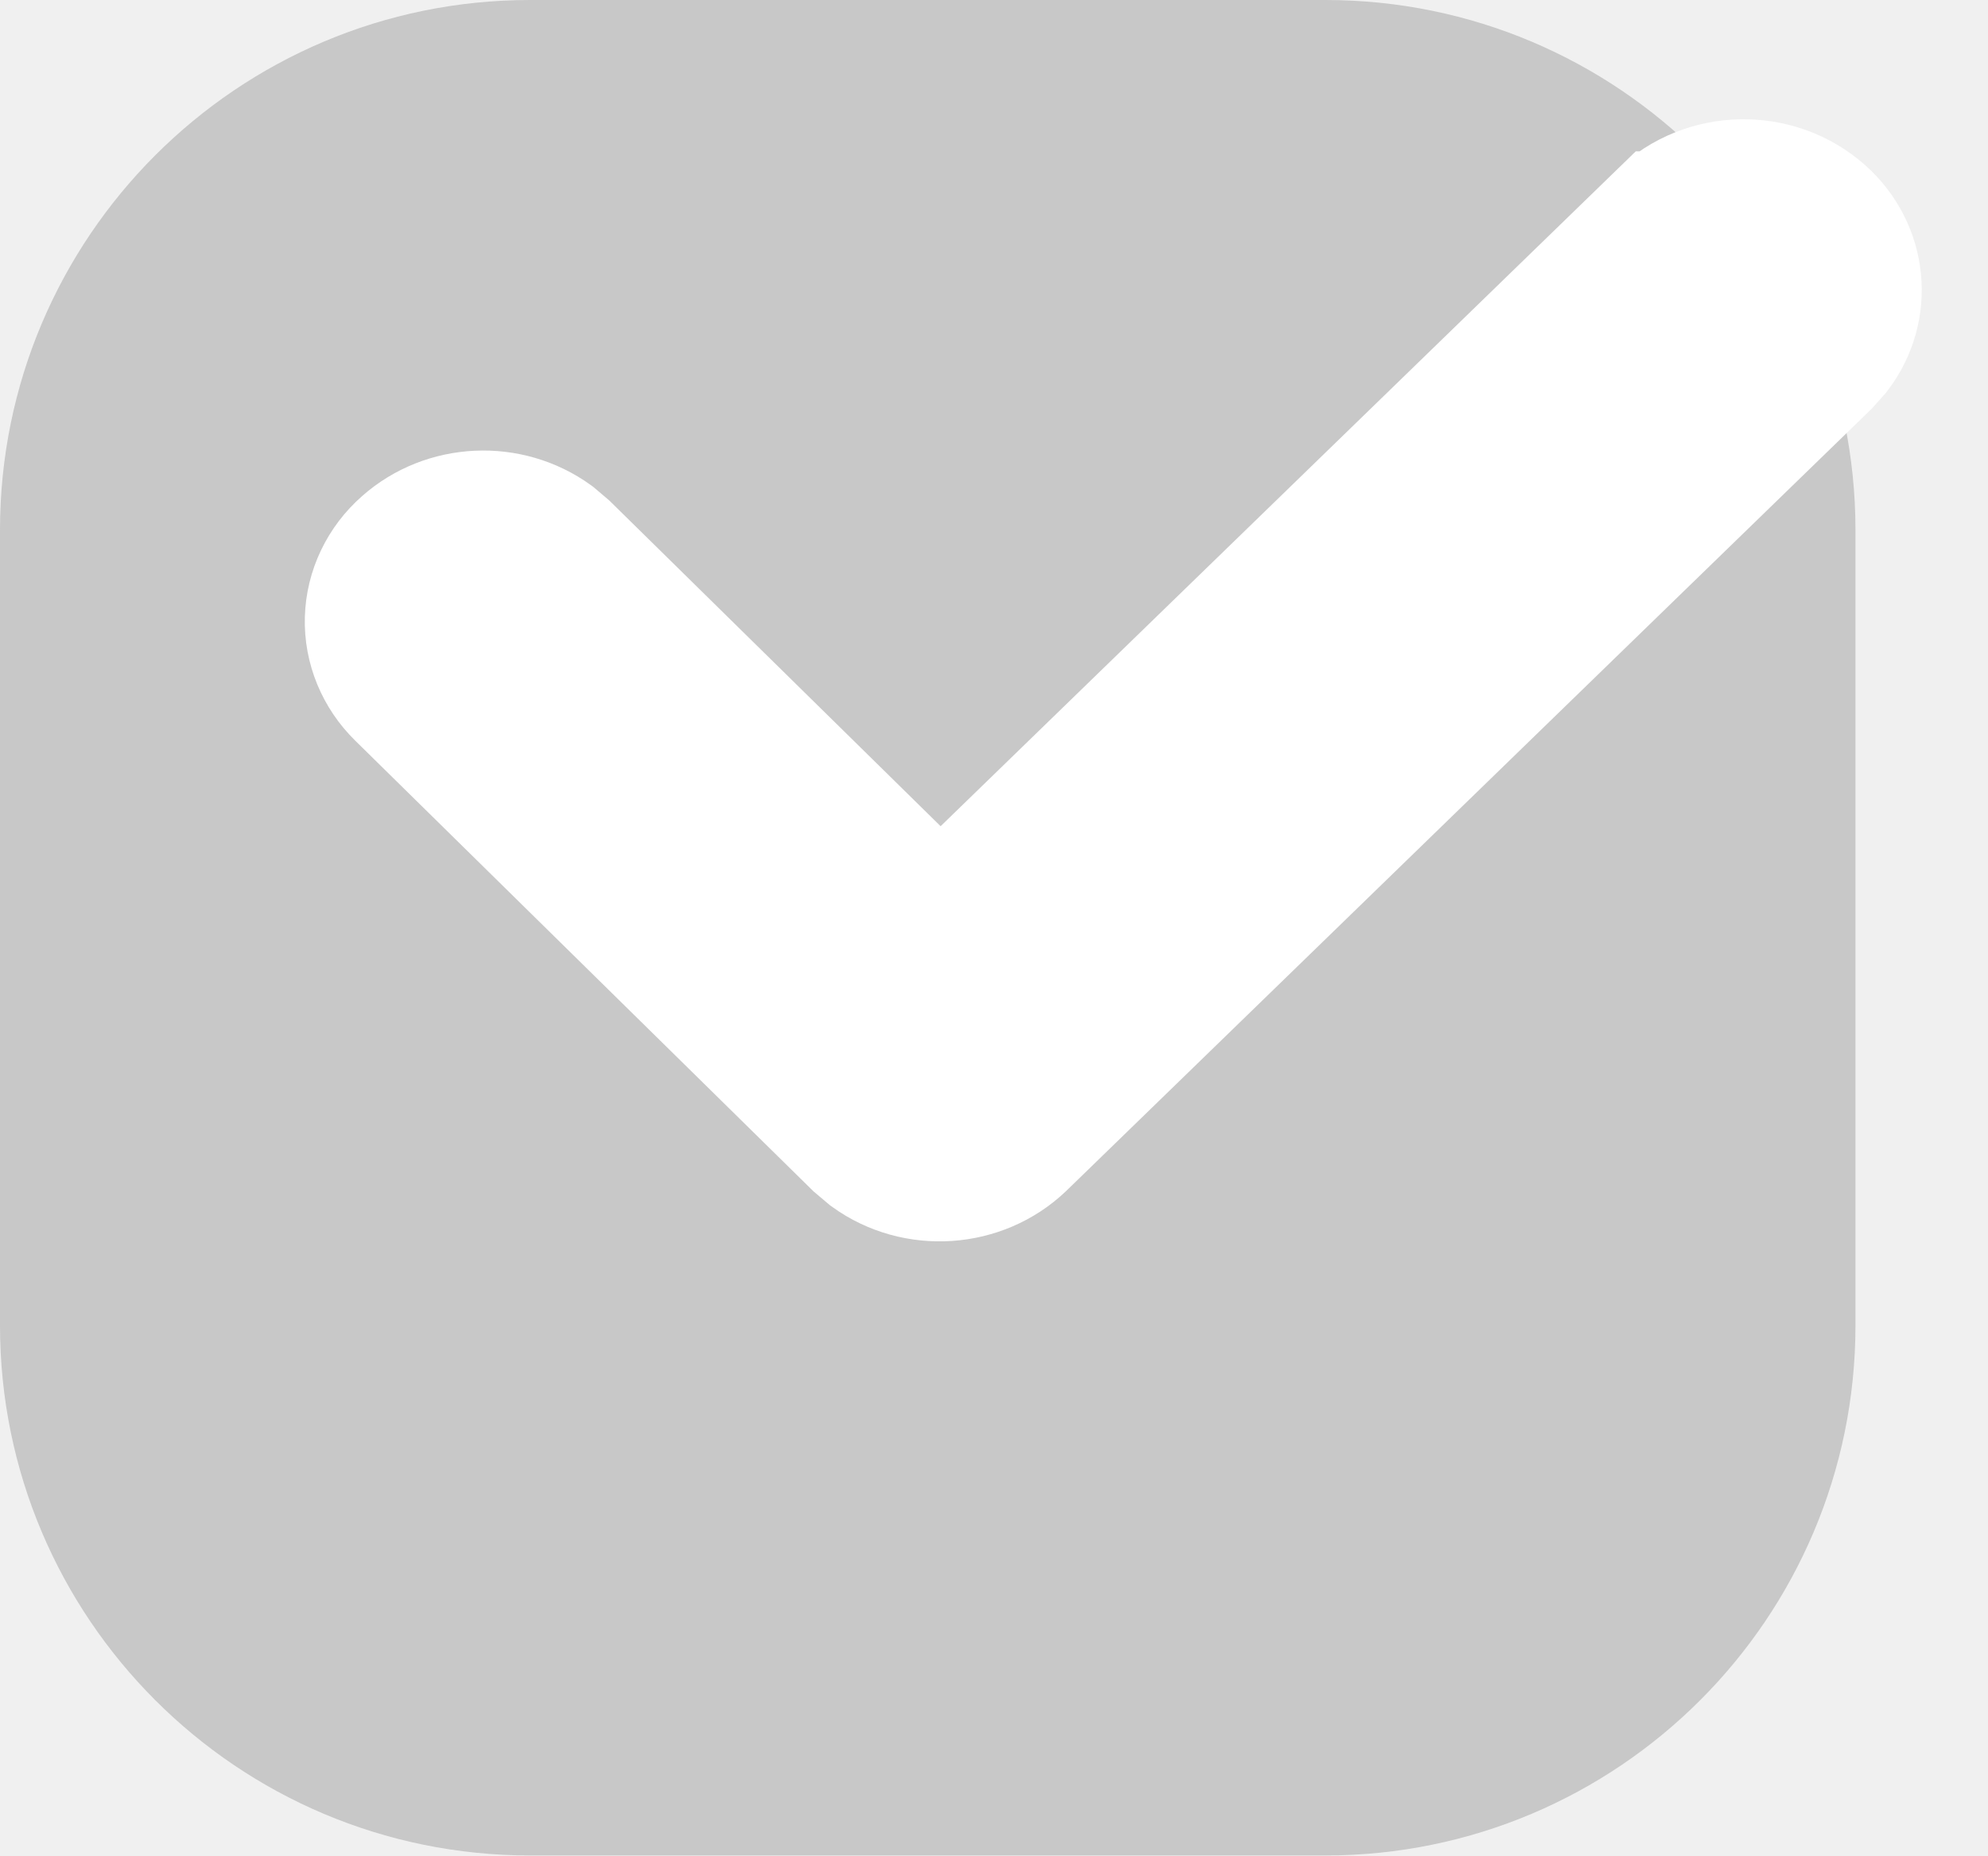
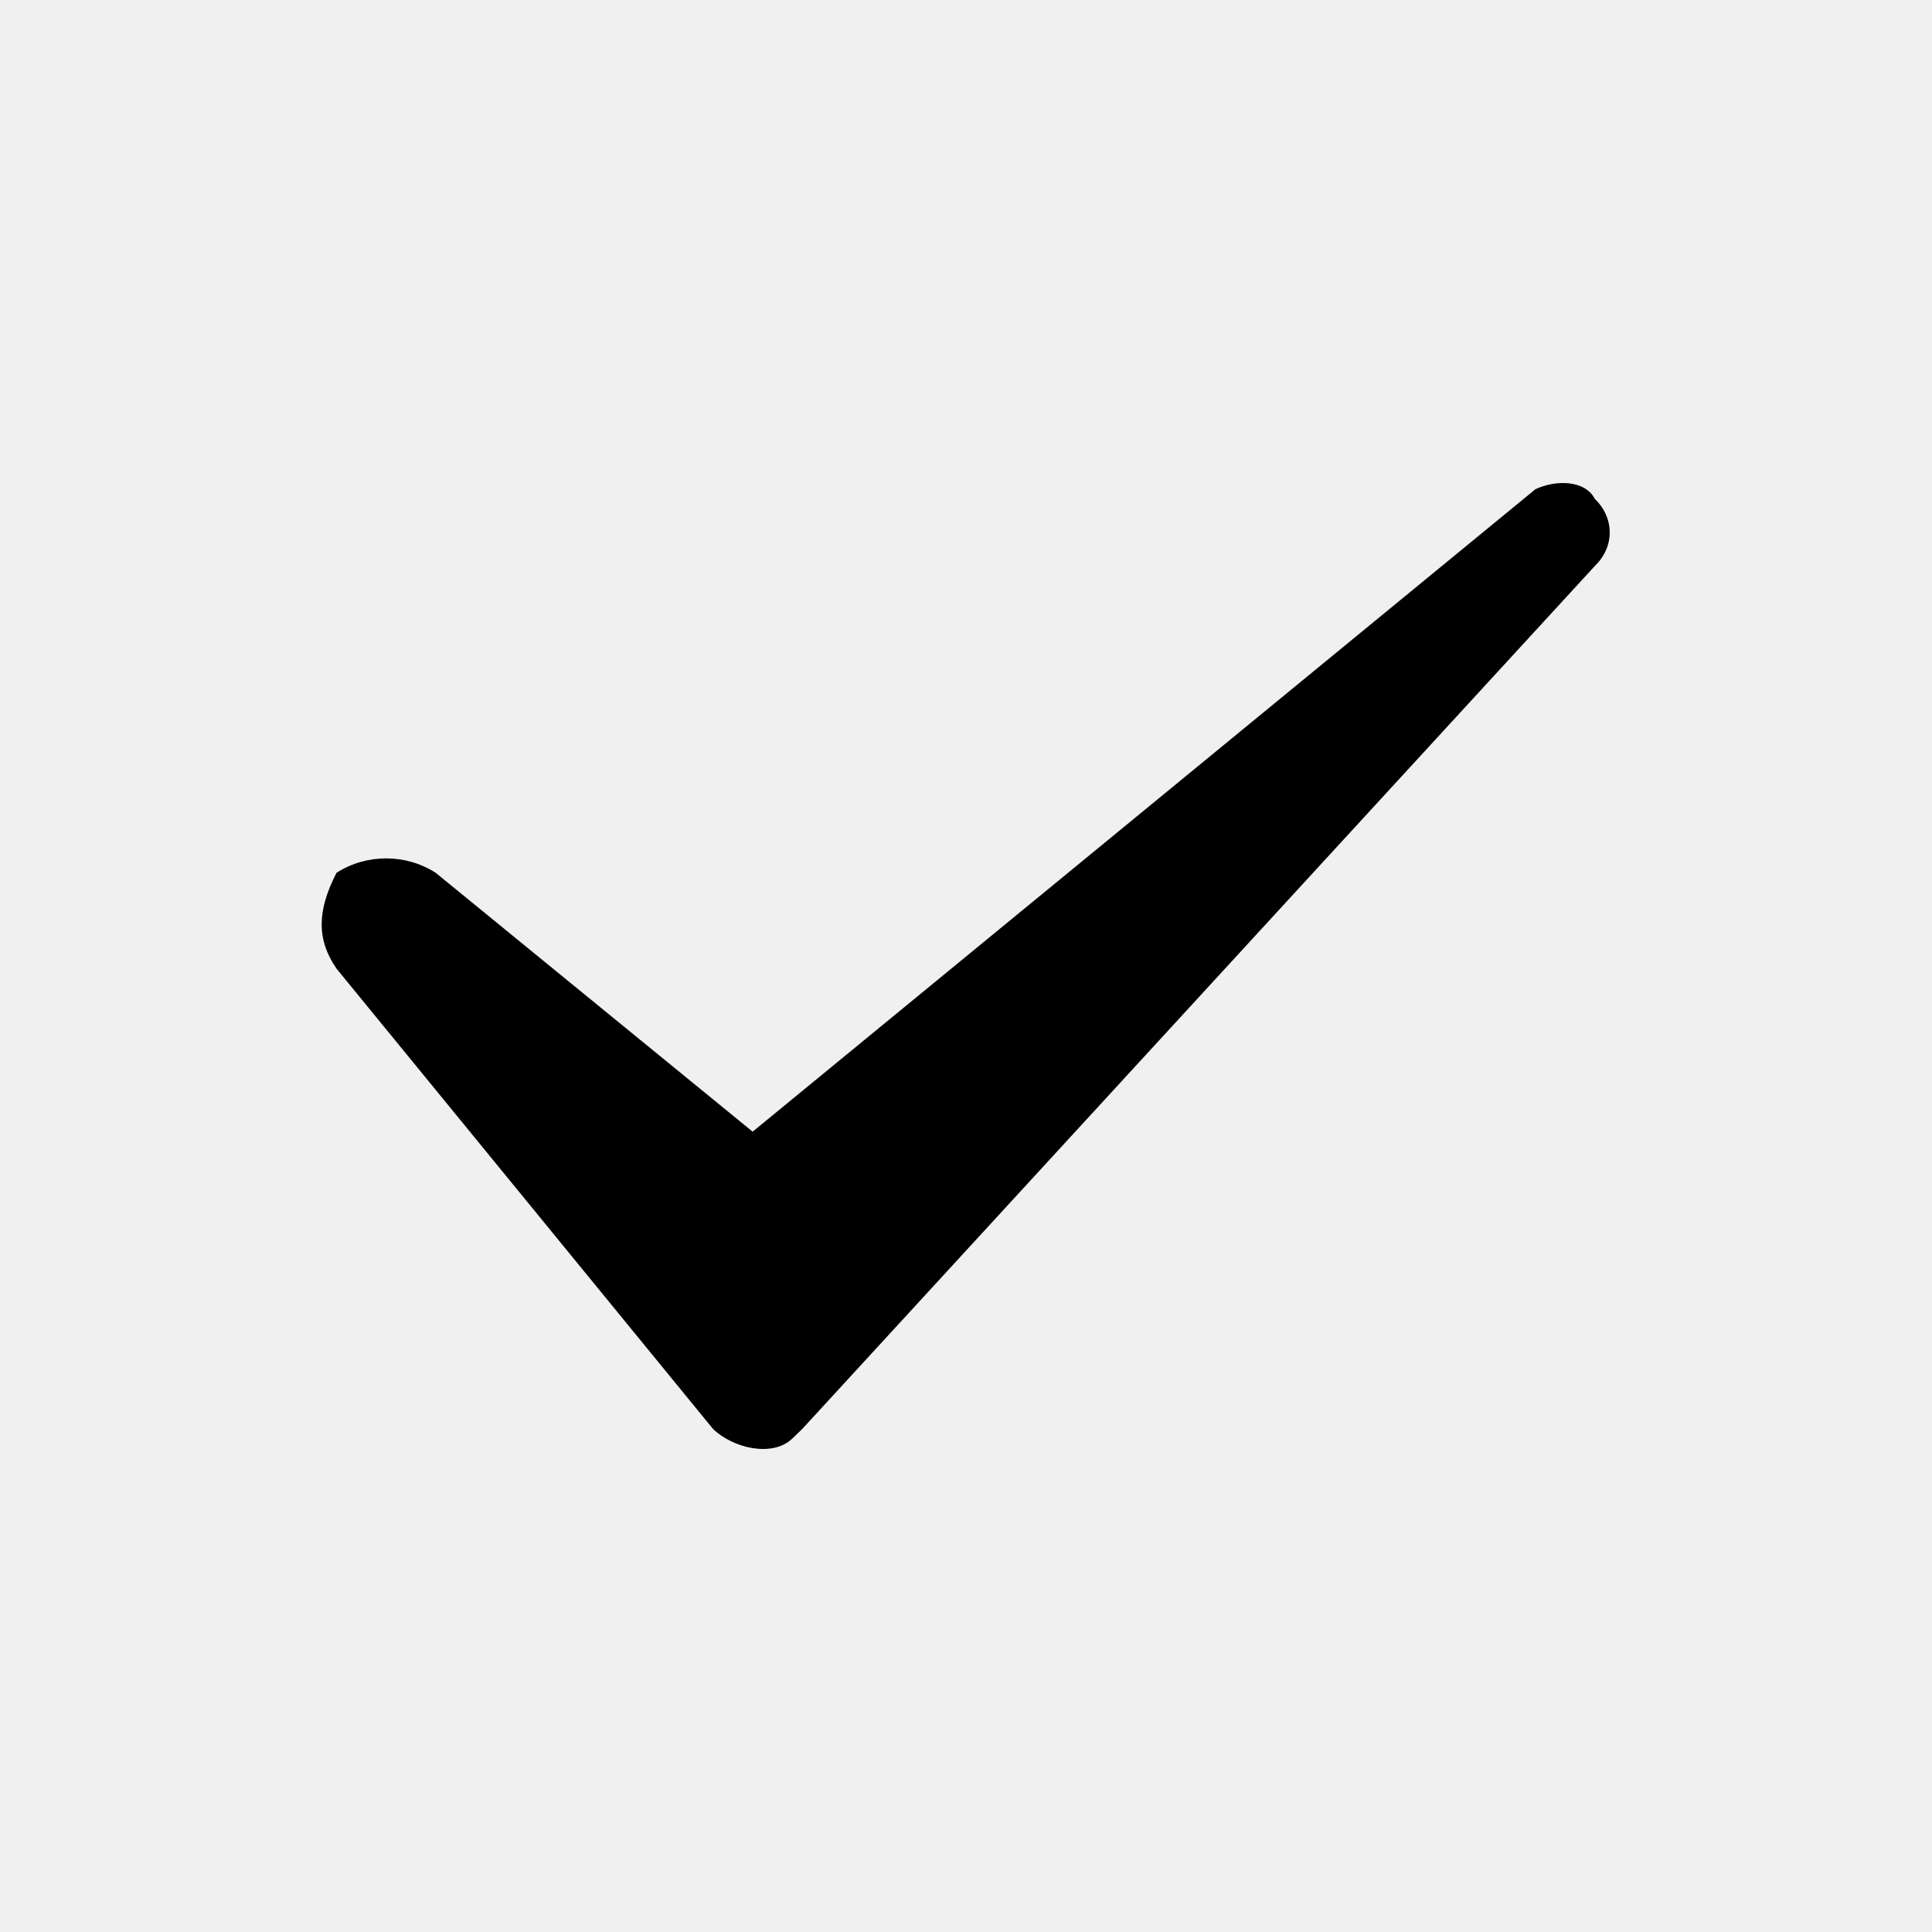
- <svg xmlns="http://www.w3.org/2000/svg" width="15" height="14" viewBox="0 0 15 14" fill="none">
-   <rect opacity="0.2" width="14" height="14" rx="4" fill="#262626" />
-   <path fill-rule="evenodd" clip-rule="evenodd" d="M12.546 1.642C12.873 1.328 13.402 1.318 13.741 1.62C14.042 1.888 14.086 2.327 13.845 2.644L13.764 2.735L7.699 8.625C7.396 8.915 6.915 8.948 6.572 8.701L6.476 8.62L3.031 5.232C2.878 5.082 2.794 4.879 2.8 4.669C2.806 4.459 2.901 4.26 3.063 4.118C3.369 3.847 3.834 3.826 4.166 4.066L4.259 4.145L7.095 6.933L12.545 1.642H12.546Z" fill="white" stroke="white" />
+ <svg xmlns="http://www.w3.org/2000/svg" width="16" height="16" viewBox="0 0 16 16" fill="none">
+   <rect opacity="0.01" width="16" height="16" fill="#D8D8D8" />
+   <path d="M2.787 8.022L5.905 11.834C6.069 11.993 6.397 12.072 6.562 11.913L6.644 11.834L13.208 4.687C13.372 4.529 13.372 4.29 13.208 4.132C13.126 3.973 12.88 3.973 12.715 4.052L6.233 9.372L3.608 7.228C3.359 7.069 3.036 7.069 2.787 7.228C2.623 7.546 2.623 7.784 2.787 8.022Z" fill="currentColor" />
</svg>
